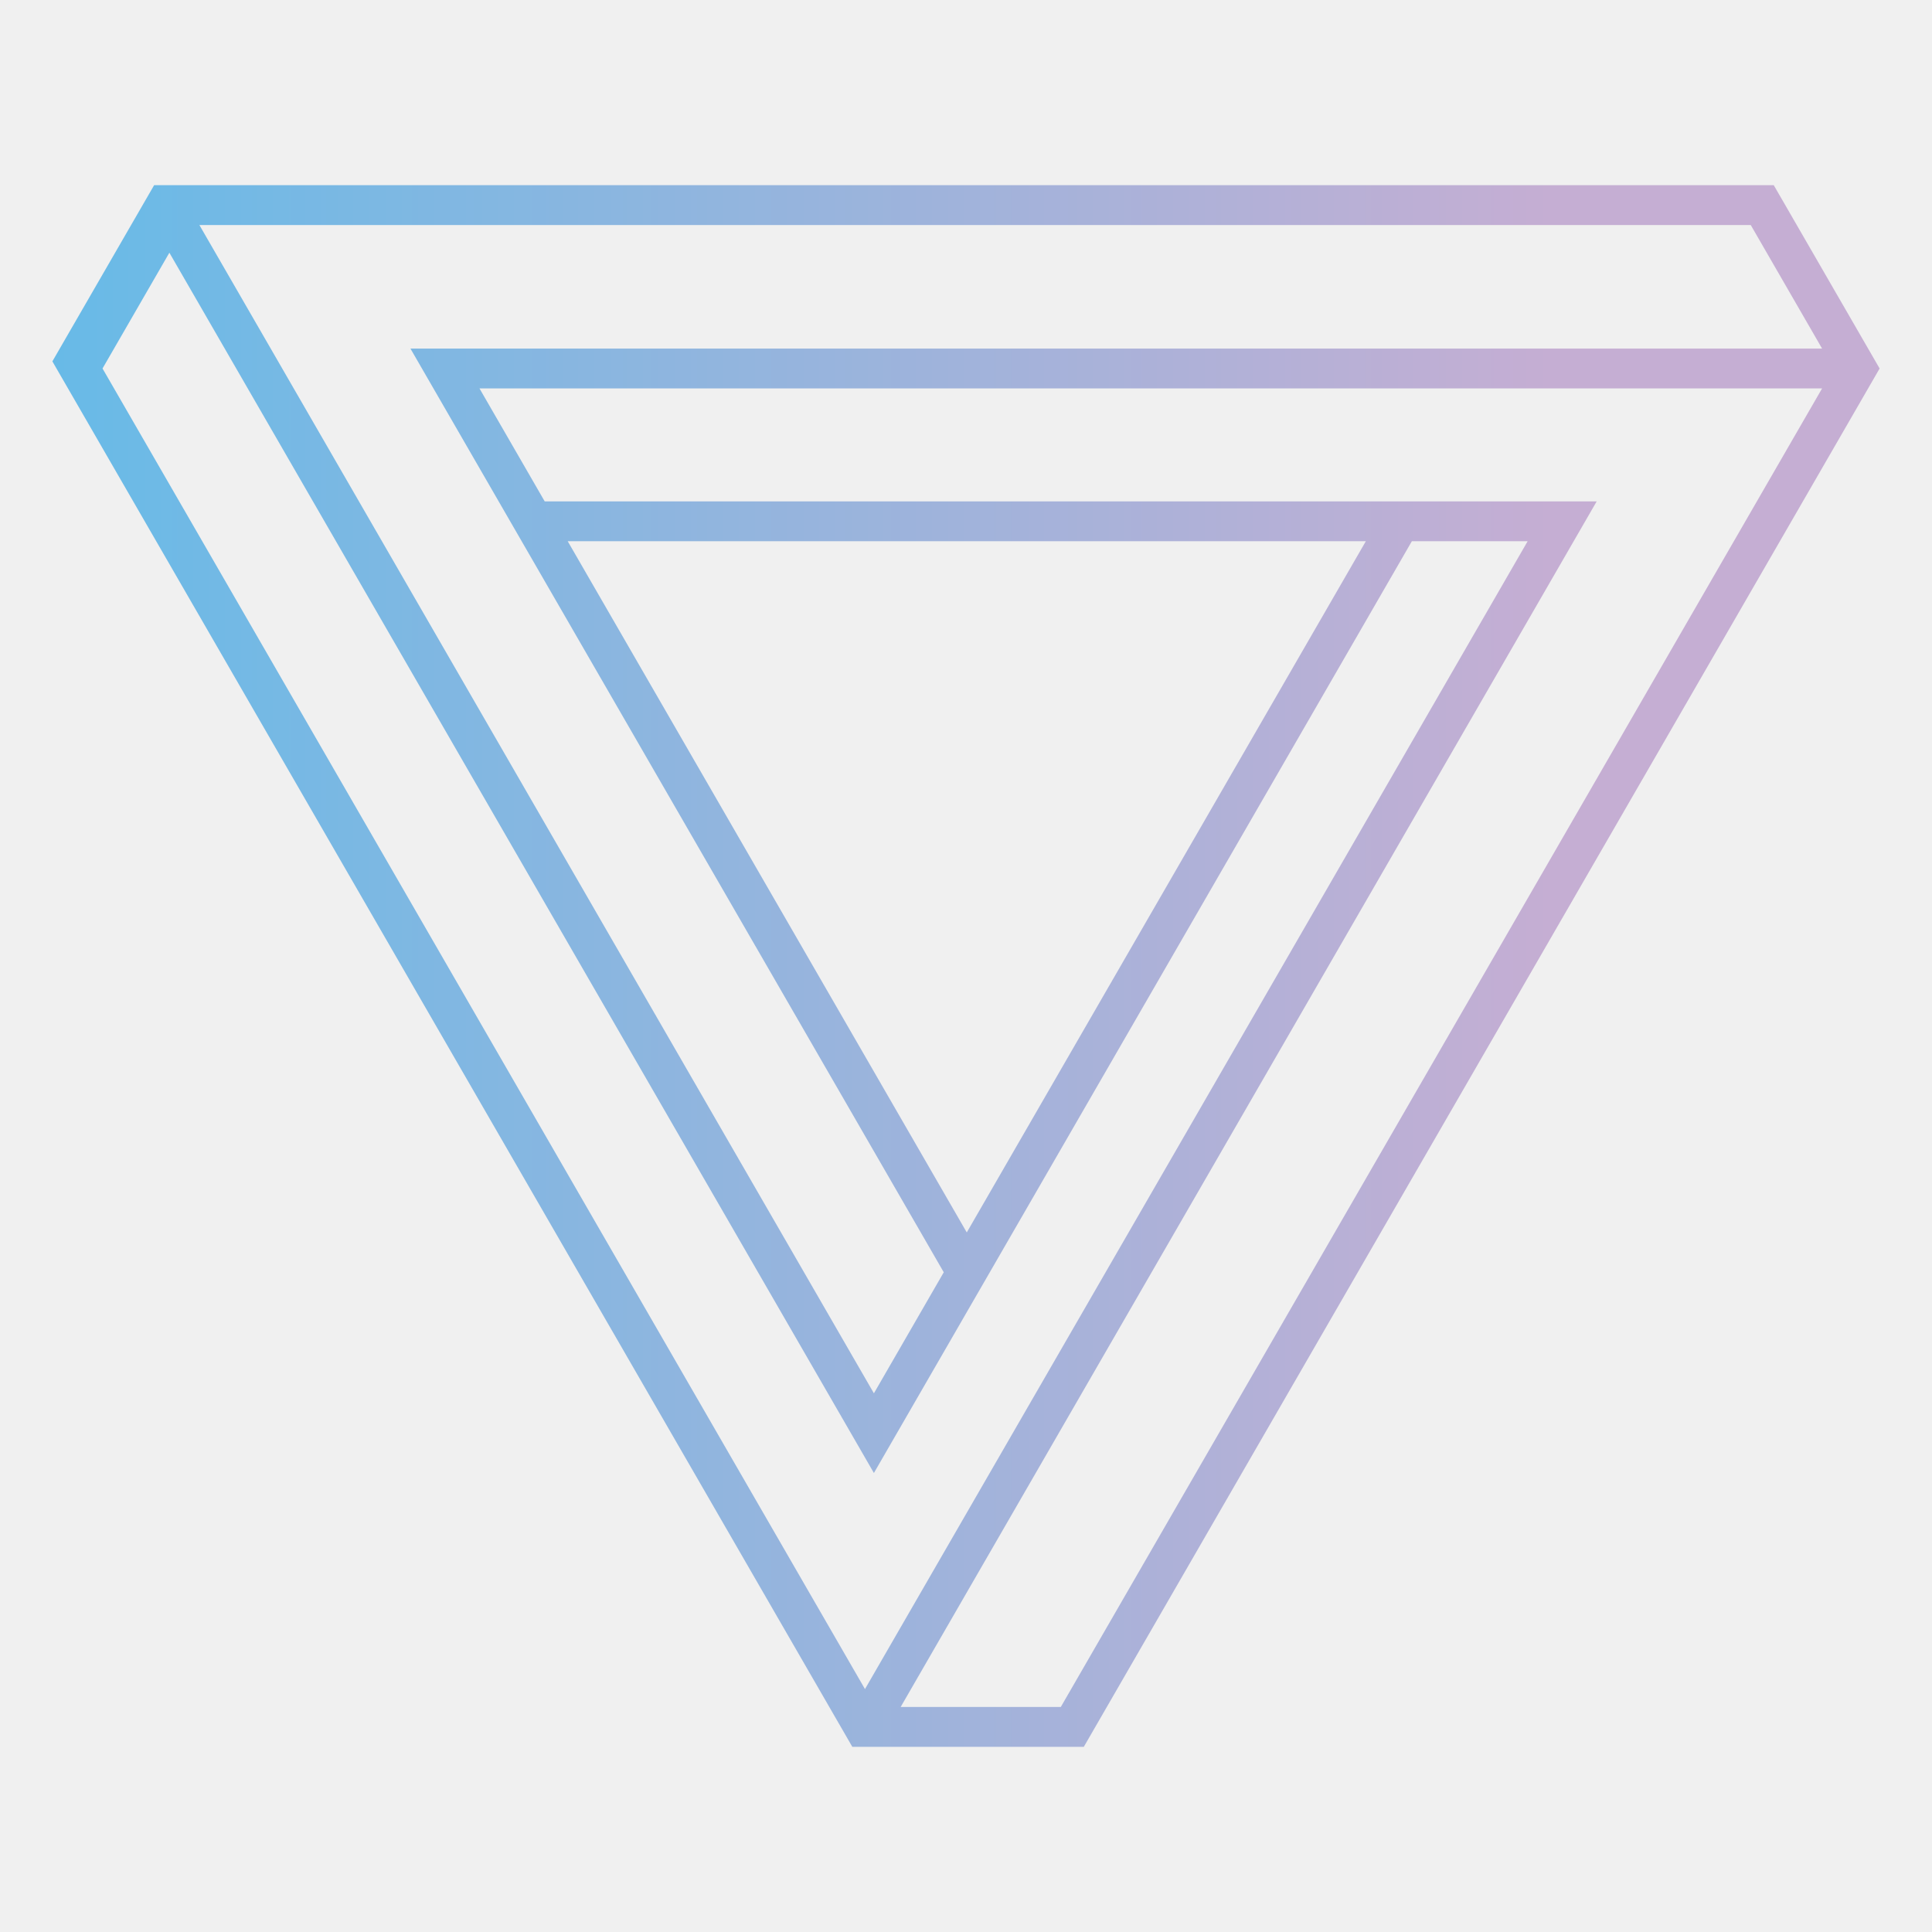
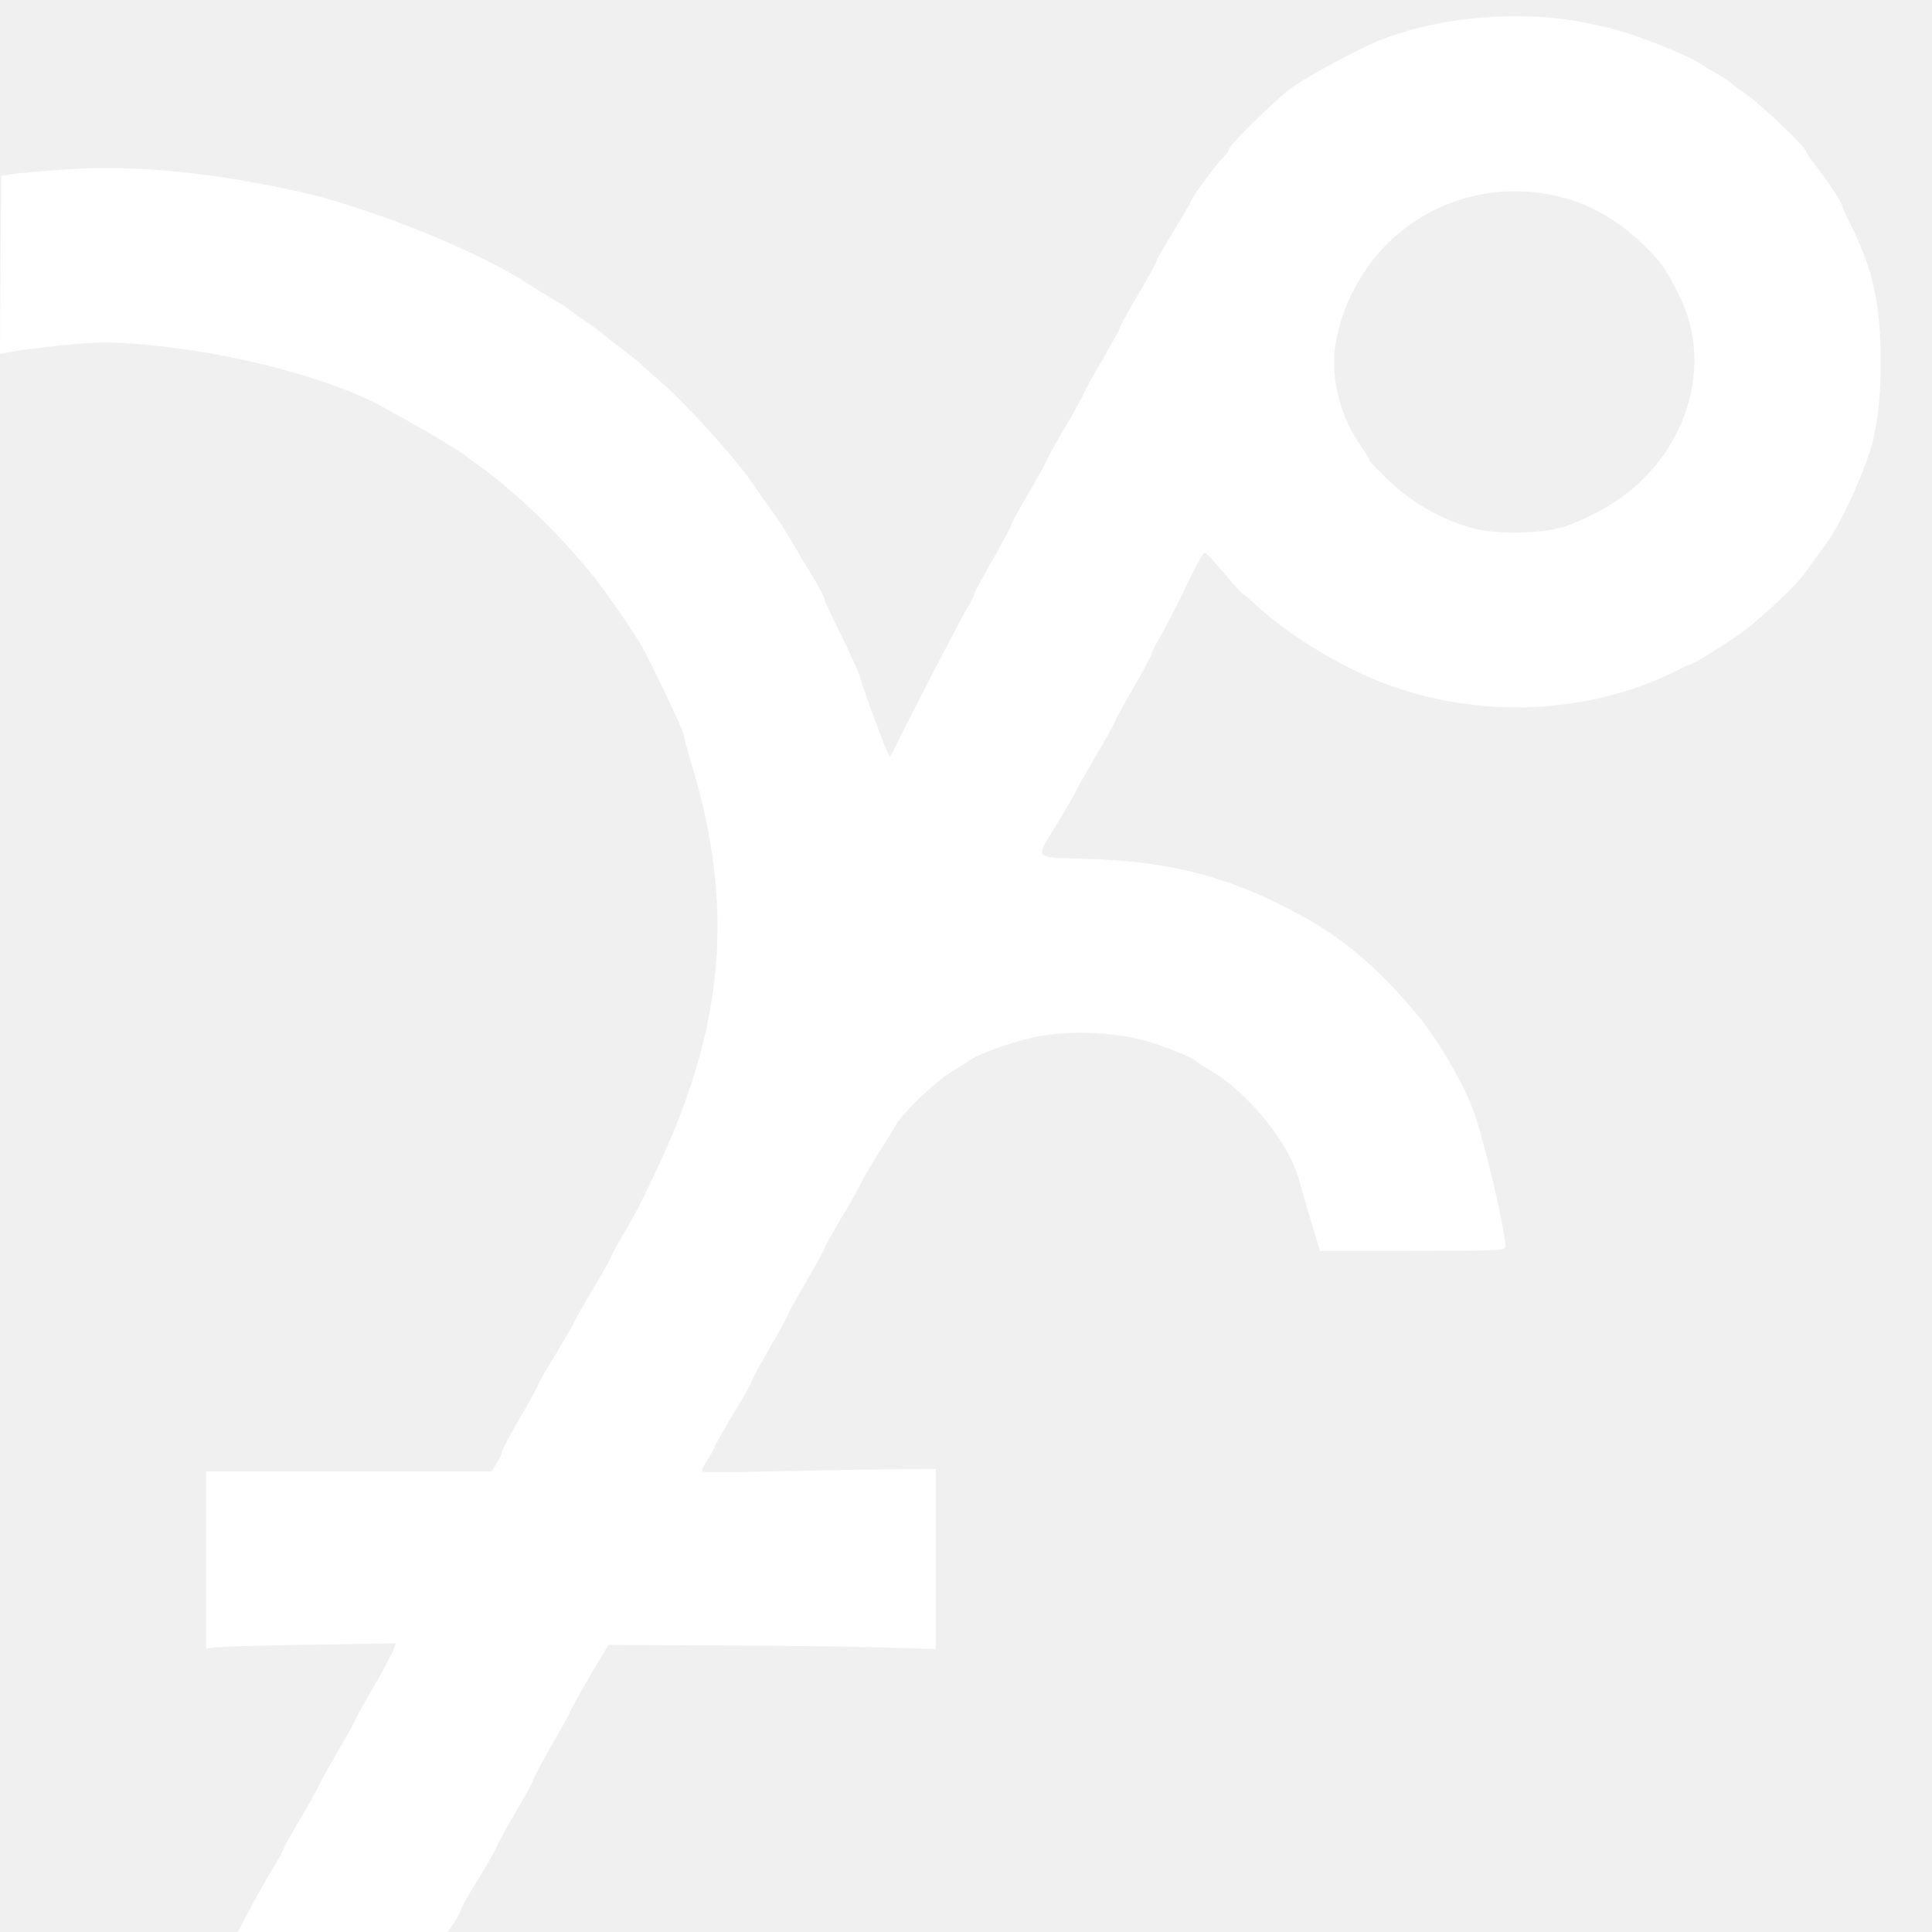
- <svg xmlns="http://www.w3.org/2000/svg" width="100%" height="100%" viewBox="0 0 45 45" version="1.1" xml:space="preserve" style="fill-rule:evenodd;clip-rule:evenodd;stroke-linejoin:round;stroke-miterlimit:2;">
-   <clipPath id="_clip1">
-     <path d="M19.852,40.687l-18.632,-32.27l2.37,-4.104l37.724,-0l2.466,4.27l-18.536,32.104l-5.392,0Zm-8.684,-31.64l1.519,2.631l24.503,0l-16.212,28.081l3.73,0l17.732,-30.712l-31.272,-0Zm-7.223,-3.161l-1.557,2.697l17.759,30.759l15.435,-26.736l-2.697,0l-12.53,21.703l-16.41,-28.423Zm38.495,2.233l-1.662,-2.878l-36.134,-0l15.711,27.212l1.627,-2.819l-12.422,-21.515l32.88,-0Zm-29.217,4.487l9.295,16.1l9.295,-16.1l-18.59,0Z" />
-   </clipPath>
-   <g clip-path="url(#_clip1)">
-     <rect x="-0" y="0" width="45" height="45" style="fill:url(#_Linear2);" />
+ <svg xmlns="http://www.w3.org/2000/svg" version="1.0" width="797px" height="797px" viewBox="0 0 7970 7970" preserveAspectRatio="xMidYMid meet">
+   <g id="layer101" fill="#FFFFFF" stroke="none">
+     <path d="M1024 7888 c24 -46 66 -121 94 -168 29 -47 52 -89 52 -93 0 -4 31 -61 70 -126 38 -64 72 -126 76 -137 4 -10 38 -71 75 -135 38 -63 71 -124 75 -135 4 -10 40 -75 80 -144 40 -69 75 -135 79 -148 l7 -23 -359 6 c-197 3 -373 8 -390 11 l-33 5 0 -366 0 -365 589 0 589 0 21 -34 c12 -18 21 -39 21 -45 0 -7 34 -71 75 -142 41 -71 75 -132 75 -137 0 -4 33 -61 73 -127 40 -66 76 -129 80 -139 4 -10 36 -67 72 -126 35 -58 68 -118 74 -132 5 -14 27 -54 48 -89 47 -77 82 -145 156 -304 269 -581 306 -1069 126 -1656 -16 -53 -29 -102 -29 -110 0 -13 -126 -279 -167 -354 -36 -64 -166 -253 -221 -318 -139 -168 -316 -336 -452 -433 -30 -21 -57 -41 -60 -45 -7 -8 -152 -96 -240 -144 -41 -23 -88 -49 -105 -58 -173 -97 -510 -194 -815 -236 -204 -28 -319 -34 -447 -22 -122 11 -241 26 -291 37 l-22 4 2 -367 3 -368 45 -7 c25 -3 124 -12 221 -19 272 -19 579 9 938 86 298 63 751 244 974 388 28 19 77 49 107 67 30 18 57 35 60 39 3 3 32 24 65 46 33 22 67 47 75 55 9 8 43 35 75 59 33 24 69 53 81 65 12 12 50 46 85 76 100 86 309 317 374 415 19 28 55 79 81 115 26 36 57 83 69 105 12 22 50 85 83 140 34 55 62 106 62 113 0 7 31 75 70 152 38 76 74 156 79 177 14 53 114 323 121 323 3 0 15 -21 28 -48 72 -147 257 -504 290 -560 18 -29 32 -57 32 -63 0 -5 34 -69 75 -140 41 -72 75 -135 75 -141 0 -5 32 -63 70 -128 39 -65 74 -130 79 -143 5 -13 39 -74 75 -135 36 -61 71 -123 76 -137 6 -14 41 -80 80 -145 38 -65 70 -123 70 -128 0 -6 34 -67 75 -137 41 -69 75 -131 75 -136 0 -5 32 -61 70 -124 39 -63 73 -122 77 -132 8 -22 114 -163 137 -182 9 -7 16 -19 16 -25 0 -17 196 -210 260 -255 70 -50 275 -160 360 -194 165 -65 357 -99 555 -100 152 0 258 14 411 53 106 28 301 105 354 141 14 9 46 28 72 43 26 14 53 32 60 39 7 7 36 28 63 47 56 38 245 218 245 233 0 6 15 28 33 51 46 57 117 163 117 175 0 5 16 41 35 79 80 161 113 286 121 468 8 202 -6 357 -45 474 -49 146 -127 307 -190 390 -30 41 -65 89 -77 106 -31 45 -178 184 -253 239 -56 42 -206 135 -217 135 -2 0 -35 15 -72 34 -377 183 -848 192 -1242 25 -170 -73 -365 -196 -474 -299 -26 -25 -54 -48 -61 -52 -7 -5 -43 -44 -79 -88 -37 -44 -71 -80 -77 -80 -5 0 -36 55 -68 122 -32 68 -79 160 -104 205 -26 45 -47 87 -47 92 0 6 -32 65 -70 131 -39 67 -75 133 -81 147 -5 15 -38 74 -73 132 -34 58 -72 124 -83 146 -10 22 -47 85 -80 140 -95 156 -107 141 119 148 357 10 611 79 909 247 164 92 309 219 457 398 94 114 203 305 240 422 48 150 122 473 122 531 0 18 -10 19 -382 19 l-383 0 -37 -123 c-20 -67 -42 -142 -48 -167 -41 -153 -209 -362 -368 -455 -31 -19 -62 -39 -69 -45 -12 -10 -119 -53 -178 -71 -125 -39 -318 -50 -455 -25 -92 17 -242 68 -290 100 -19 12 -55 35 -80 51 -68 43 -199 169 -225 217 -7 13 -40 67 -74 120 -33 53 -65 107 -70 120 -5 13 -41 77 -80 142 -39 66 -71 124 -71 128 0 5 -32 63 -70 128 -39 65 -74 130 -80 144 -5 14 -41 79 -80 146 -38 66 -70 125 -70 130 0 6 -31 61 -70 124 -38 63 -74 126 -80 141 -5 14 -21 42 -35 63 -14 20 -21 39 -17 43 4 3 153 3 332 -2 179 -4 394 -8 478 -8 l152 -1 0 371 0 372 -192 -6 c-106 -4 -410 -8 -675 -9 l-483 -2 -71 119 c-39 66 -77 134 -84 150 -7 17 -45 86 -84 153 -39 68 -71 128 -71 134 0 6 -31 63 -69 127 -38 64 -75 132 -83 151 -8 20 -45 84 -82 143 -36 59 -66 112 -66 117 0 6 -12 28 -26 50 l-27 40 -433 0 -433 0 43 -82z m5432 -5716 c33 -10 101 -41 150 -68 331 -180 475 -569 324 -879 -56 -115 -81 -150 -158 -223 -151 -143 -321 -212 -522 -213 -360 0 -664 251 -737 610 -29 139 9 309 98 436 21 31 39 60 39 65 0 4 38 44 85 88 97 91 218 158 345 192 97 26 282 22 376 -8z" />
  </g>
-   <defs>
-     <linearGradient id="_Linear2" x1="0" y1="0" x2="1" y2="0" gradientUnits="userSpaceOnUse" gradientTransform="matrix(45,0,0,45,-3.55271e-15,0)">
-       <stop offset="0" style="stop-color:#64bbe8;stop-opacity:1" />
-       <stop offset="0.8" style="stop-color:#c5aed3;stop-opacity:1" />
-       <stop offset="1" style="stop-color:#c5aed3;stop-opacity:1" />
-     </linearGradient>
-   </defs>
</svg>
